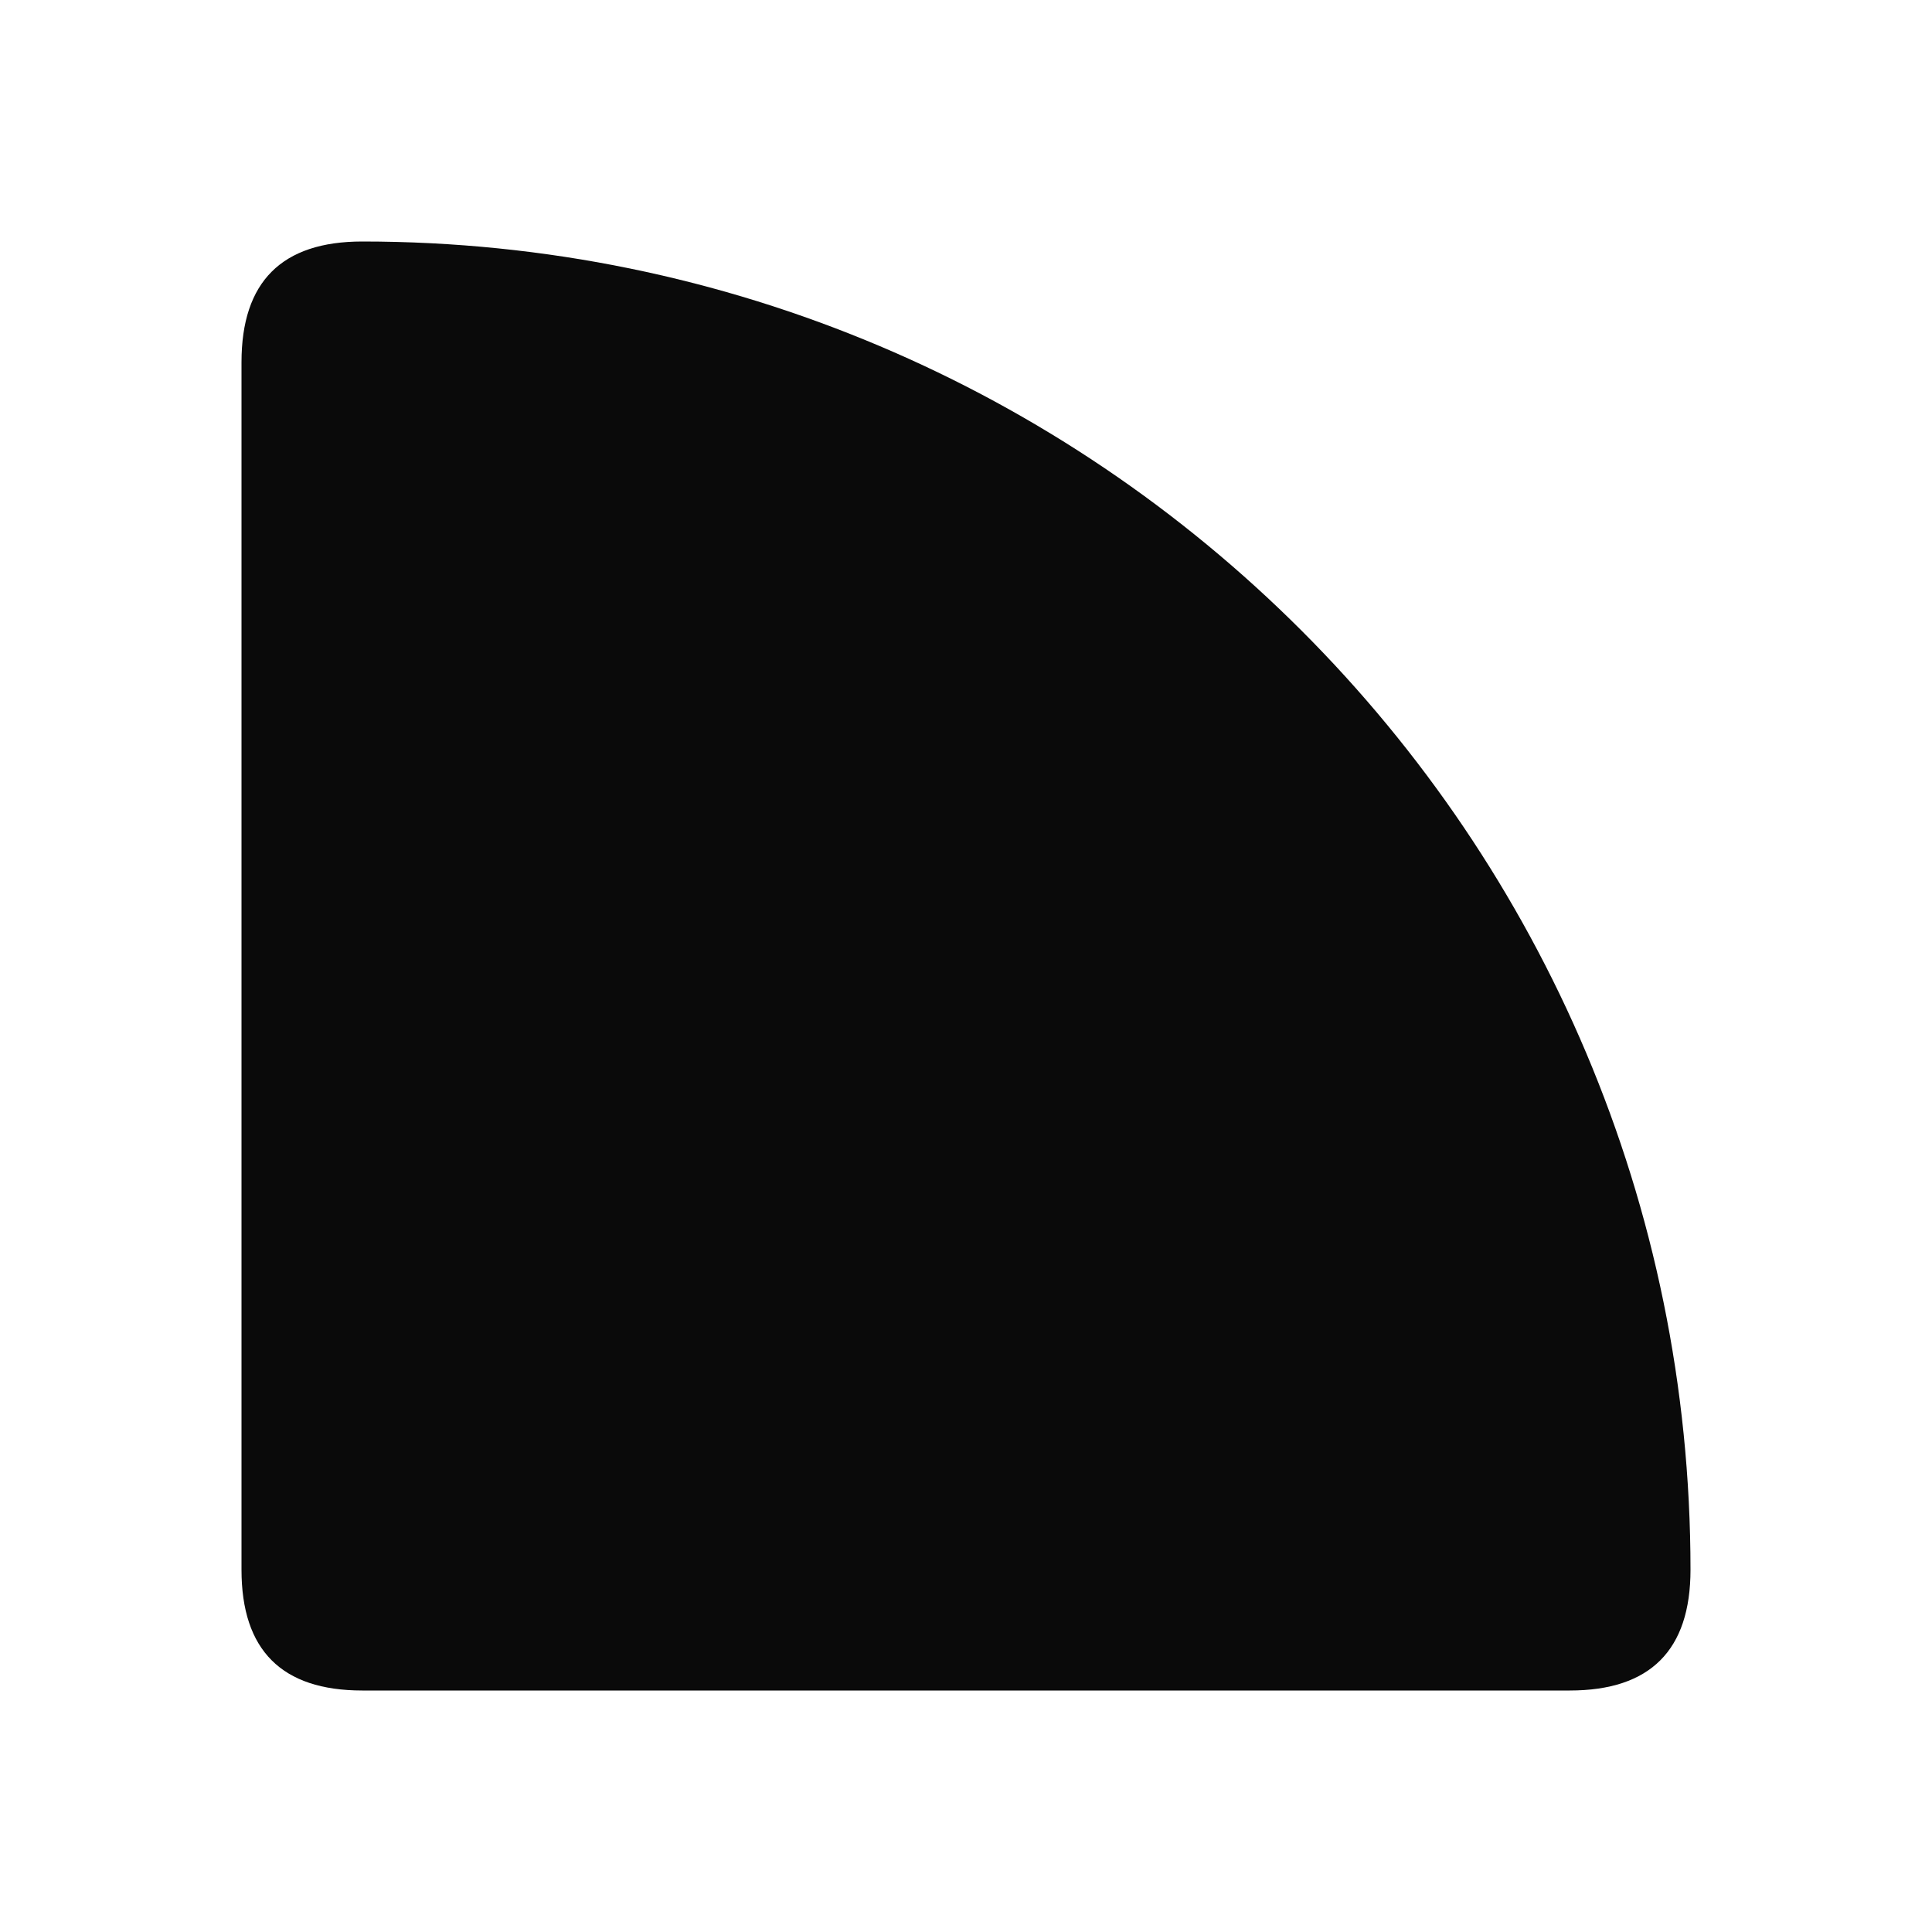
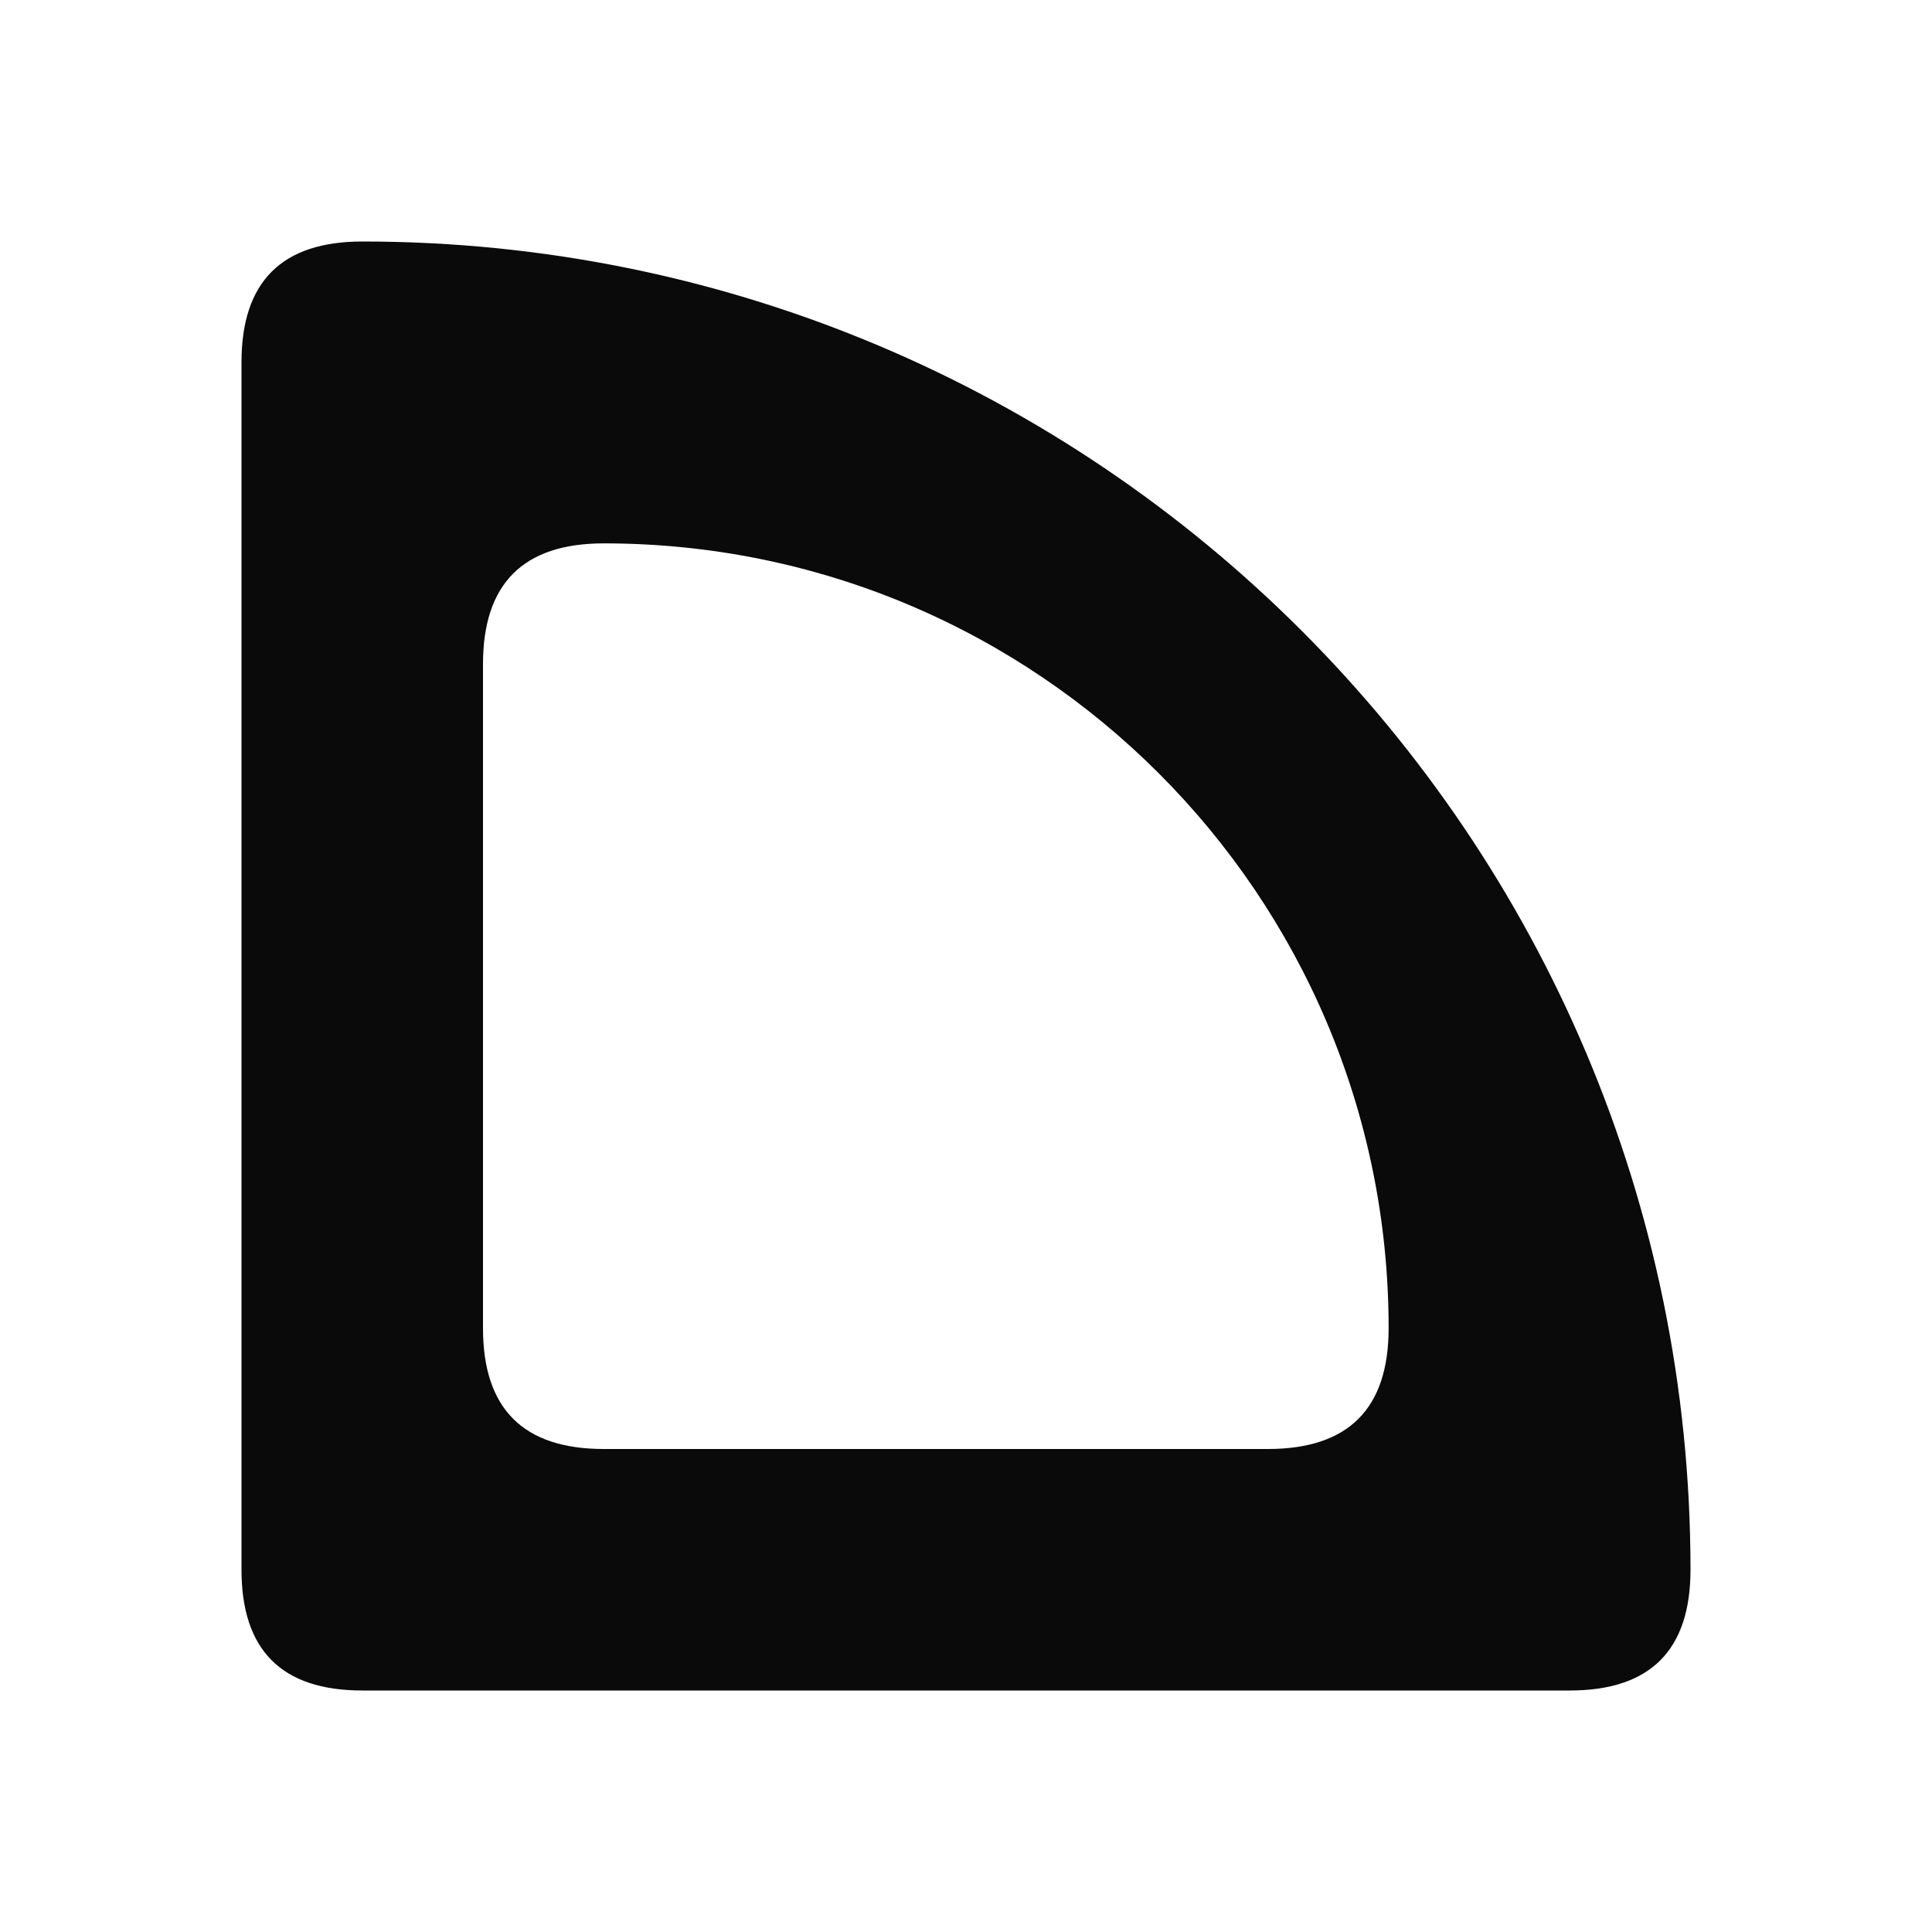
<svg xmlns="http://www.w3.org/2000/svg" width="64" height="64" viewBox="0 0 64 64" preserveAspectRatio="xMidYMid meet">
-   <path data-brand-mark="oneportfolio-quarter-pie" fill="#0A0A0A" d="M12 8A44 44 0 0 1 56 52Q56 56 52 56H12Q8 56 8 52V12Q8 8 12 8Z" />
+   <path data-brand-mark="oneportfolio-quarter-pie" fill="#0A0A0A" fill-rule="evenodd" d="M12 8A44 44 0 0 1 56 52Q56 56 52 56H12Q8 56 8 52V12Q8 8 12 8ZM20 18A26 26 0 0 1 46 44Q46 48 42 48H20Q16 48 16 44V22Q16 18 20 18Z" />
</svg>
